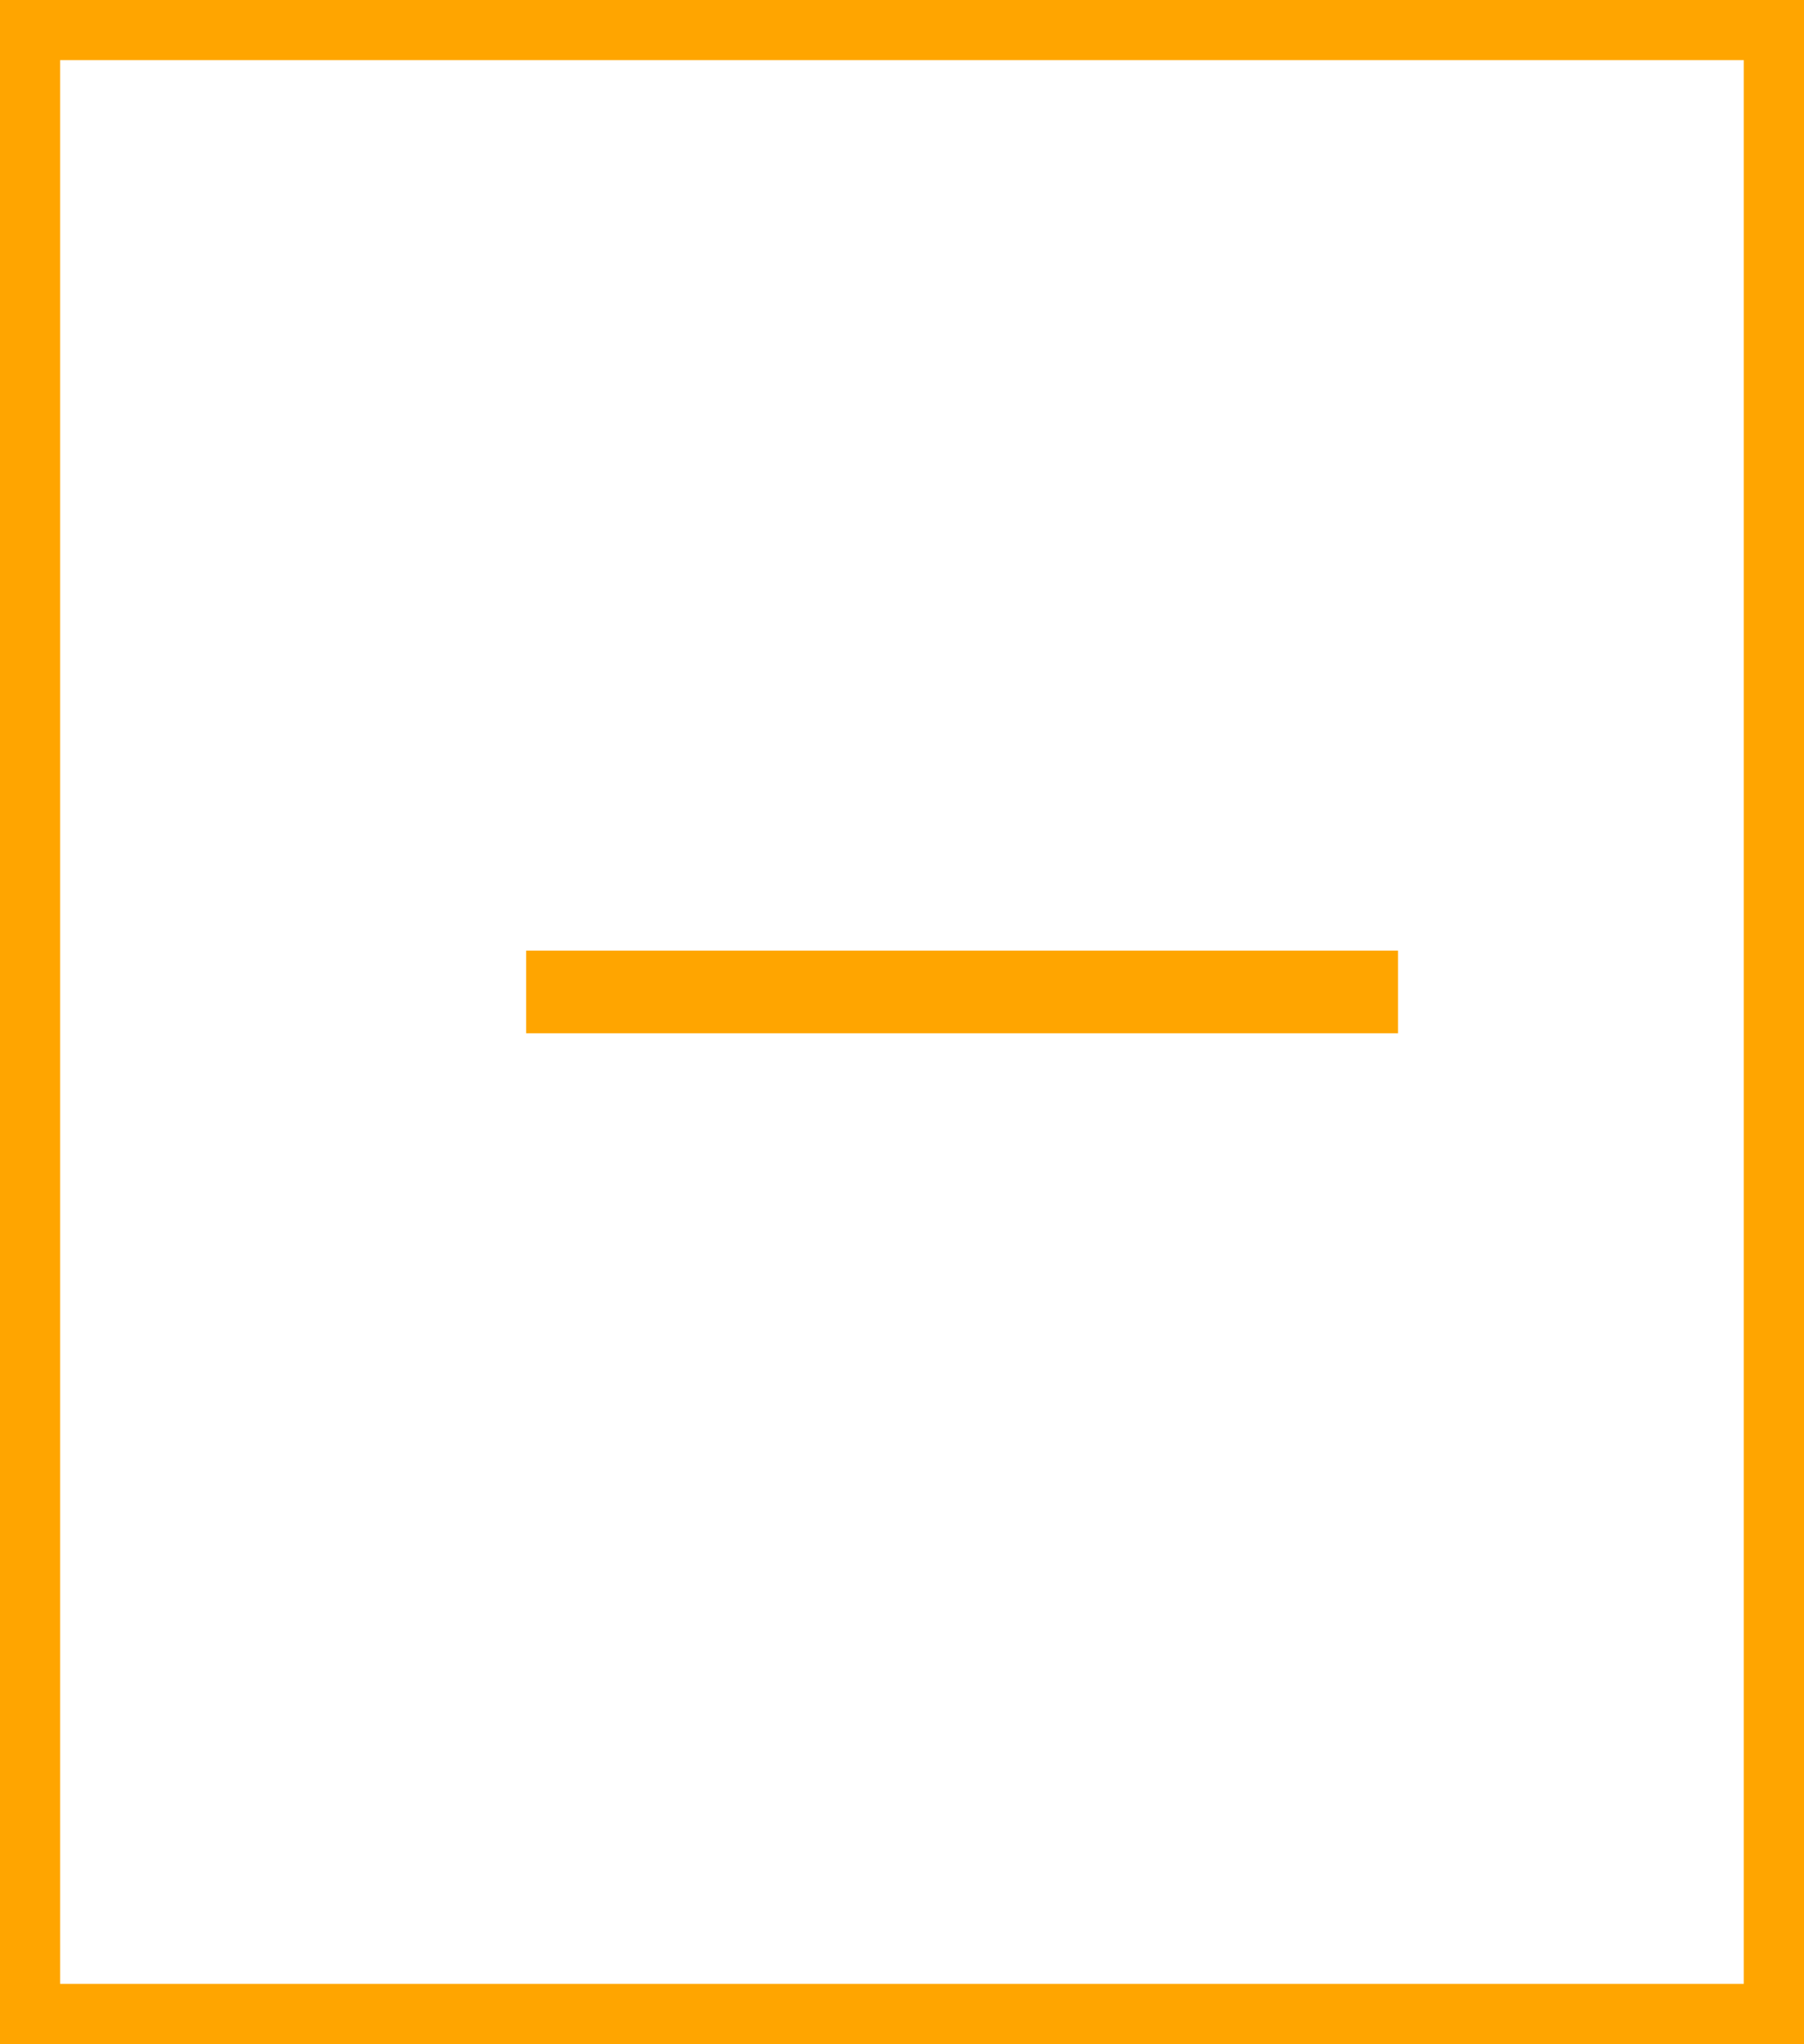
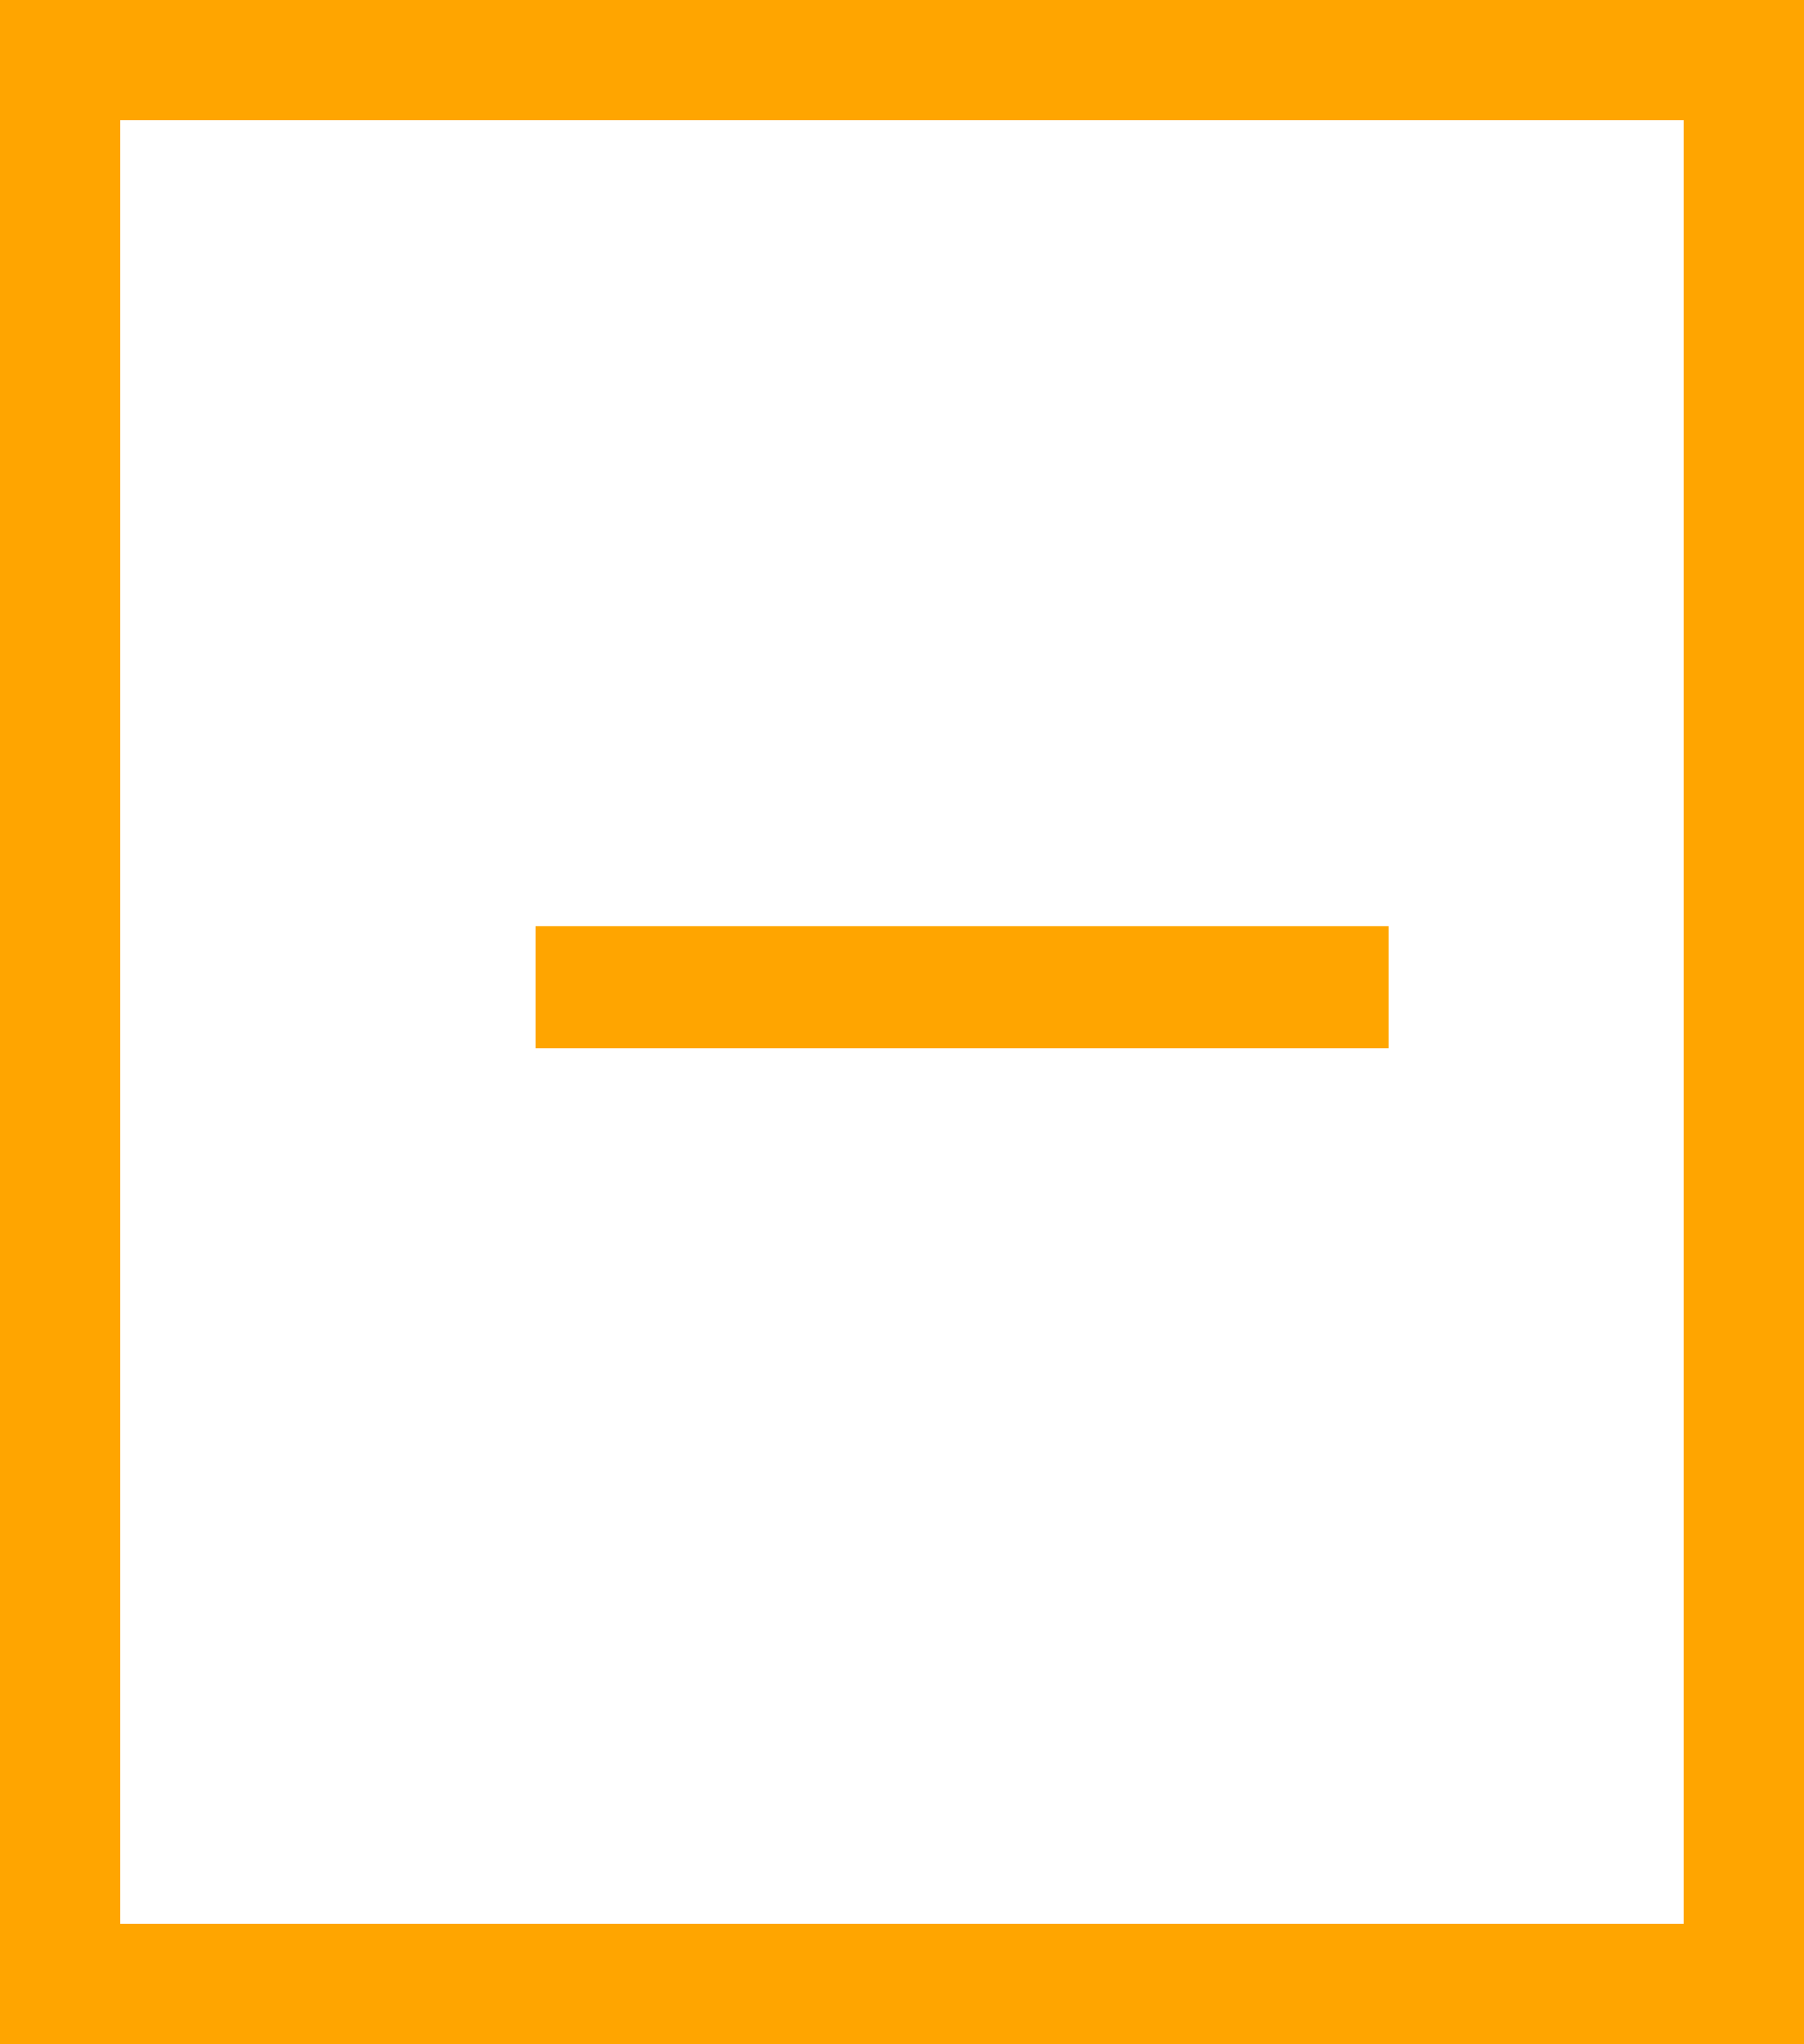
<svg xmlns="http://www.w3.org/2000/svg" width="15" height="17">
-   <rect width="100%" height="100%" fill="transparent" stroke="orange" stroke-width="1" />
-   <text x="3" y="12" font-family="Arial" font-size="10" fill="orange">－</text>
+   <rect width="100%" height="100%" fill="transparent" stroke="orange" stroke-width="2" />
+   <text x="3" y="12" font-family="Arial" font-size="10" fill="orange" font-weight="900">－</text>
</svg>
